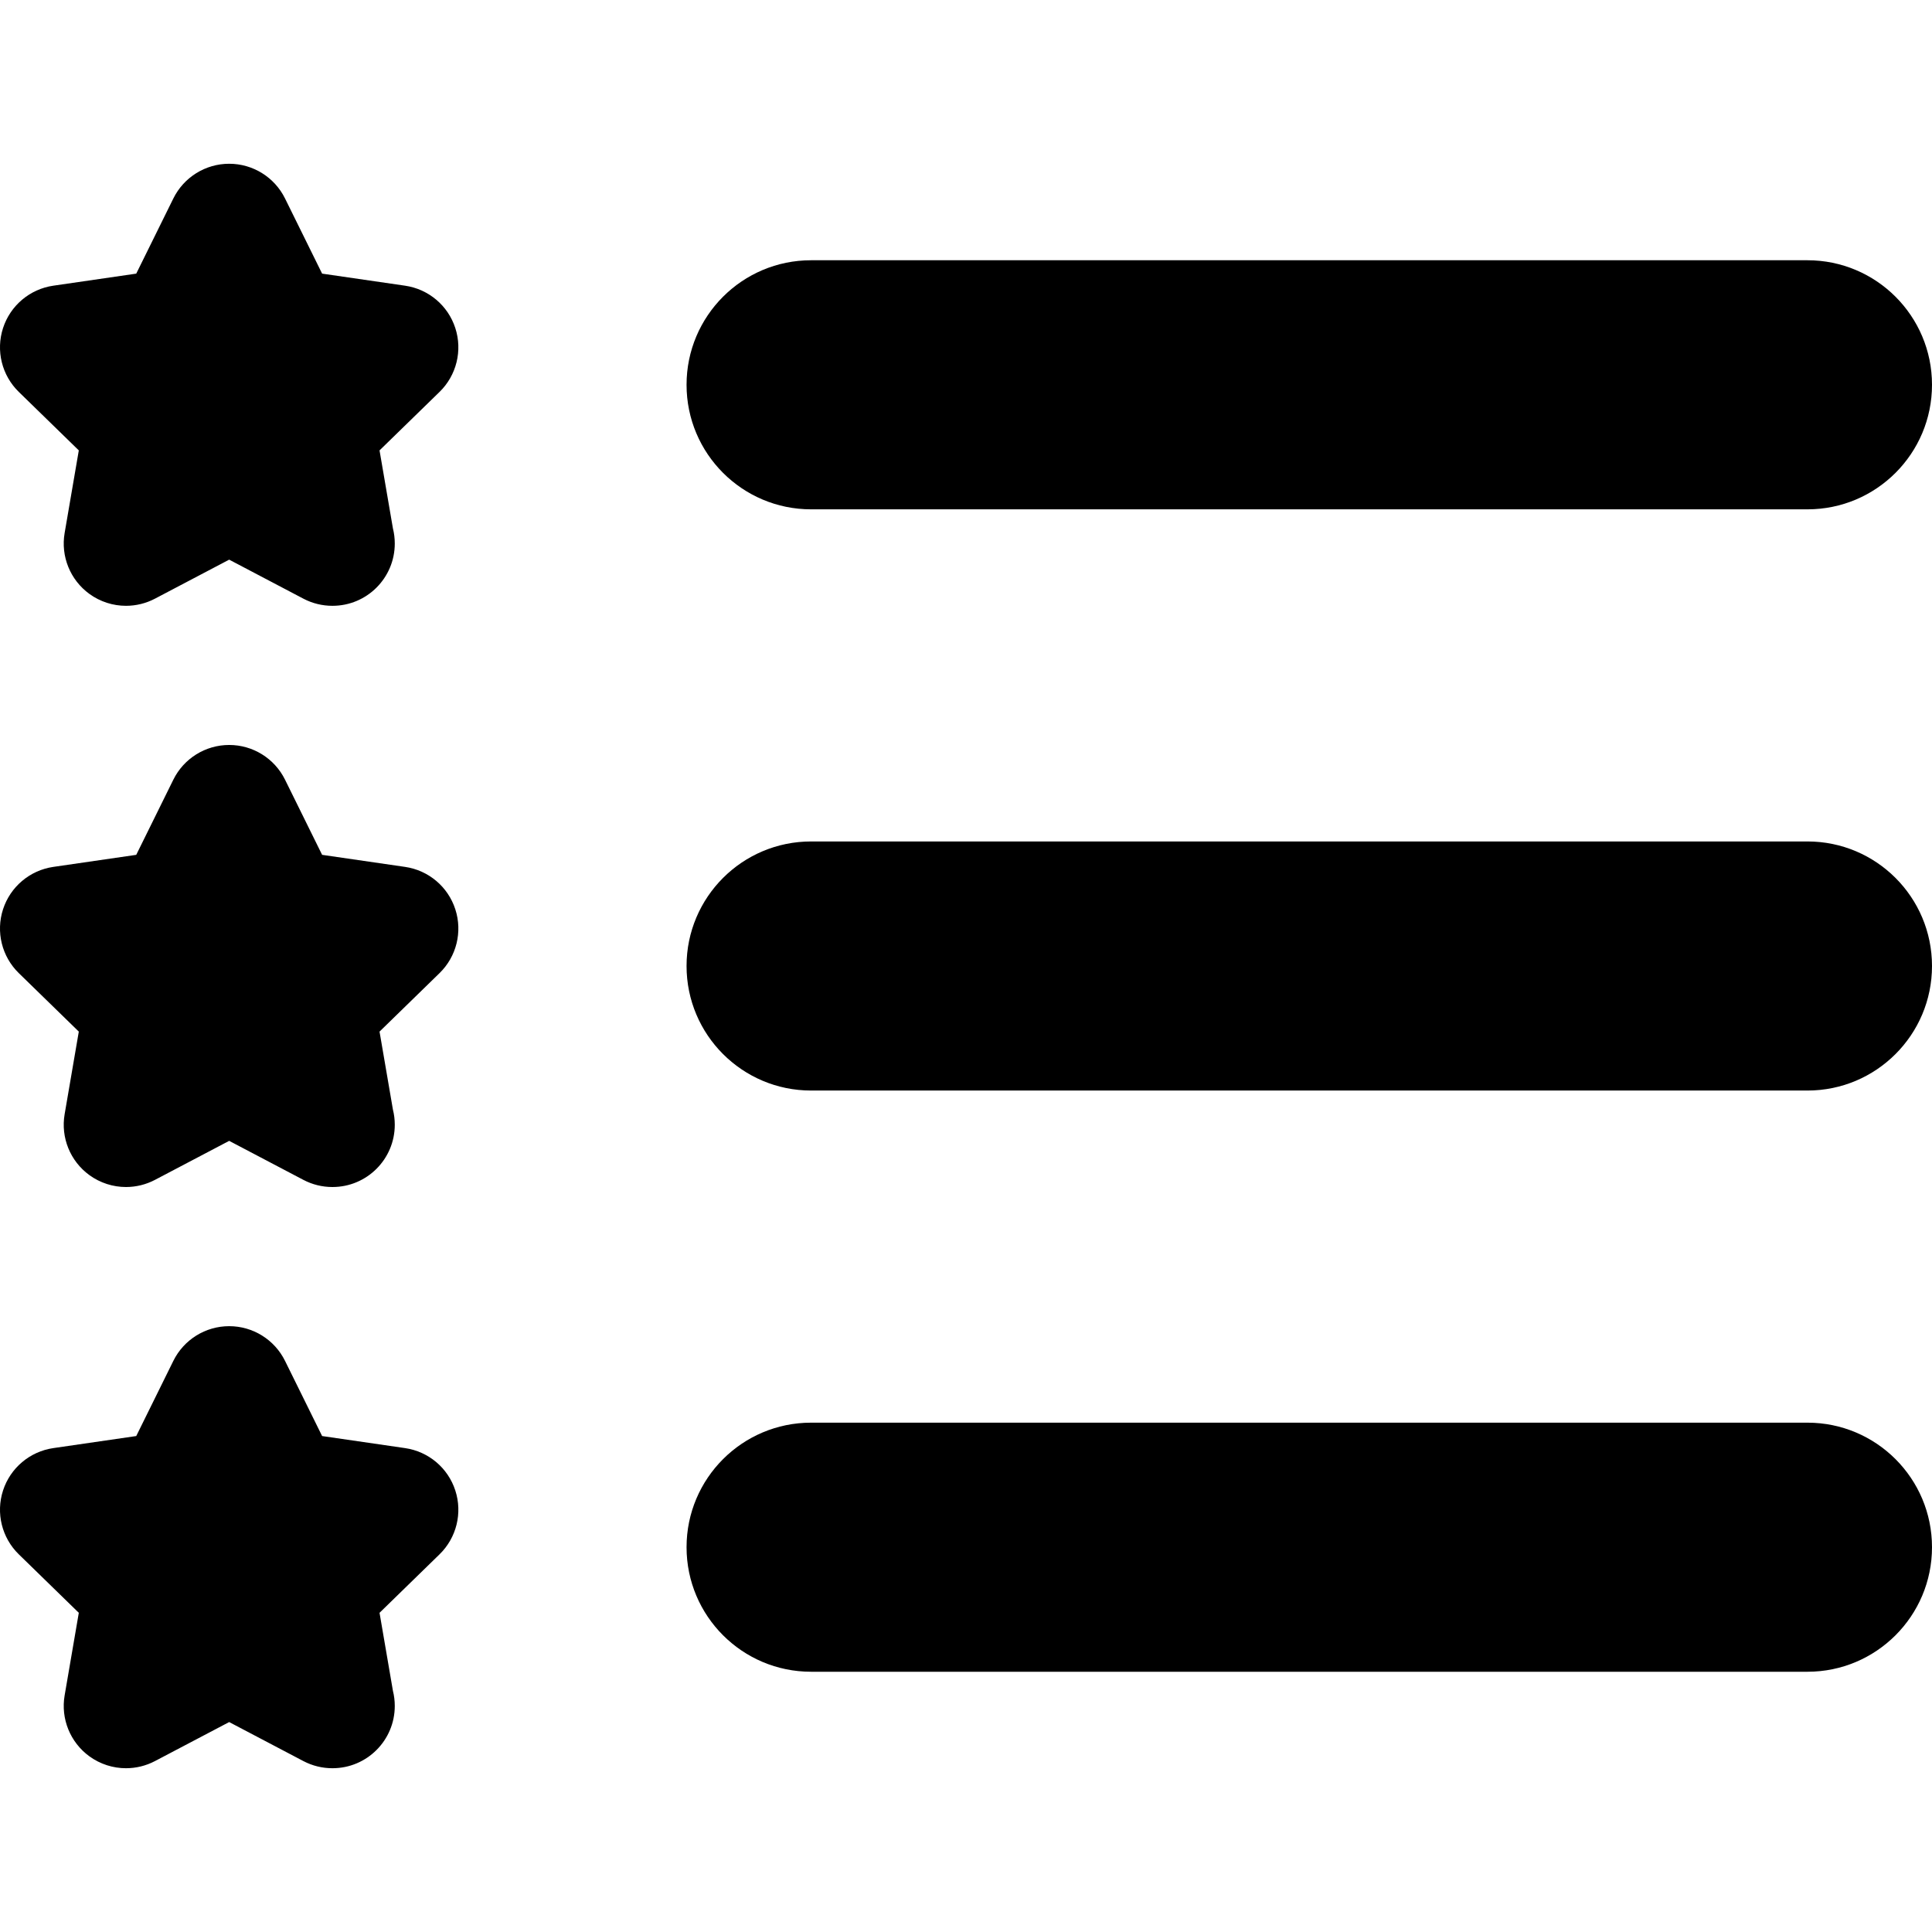
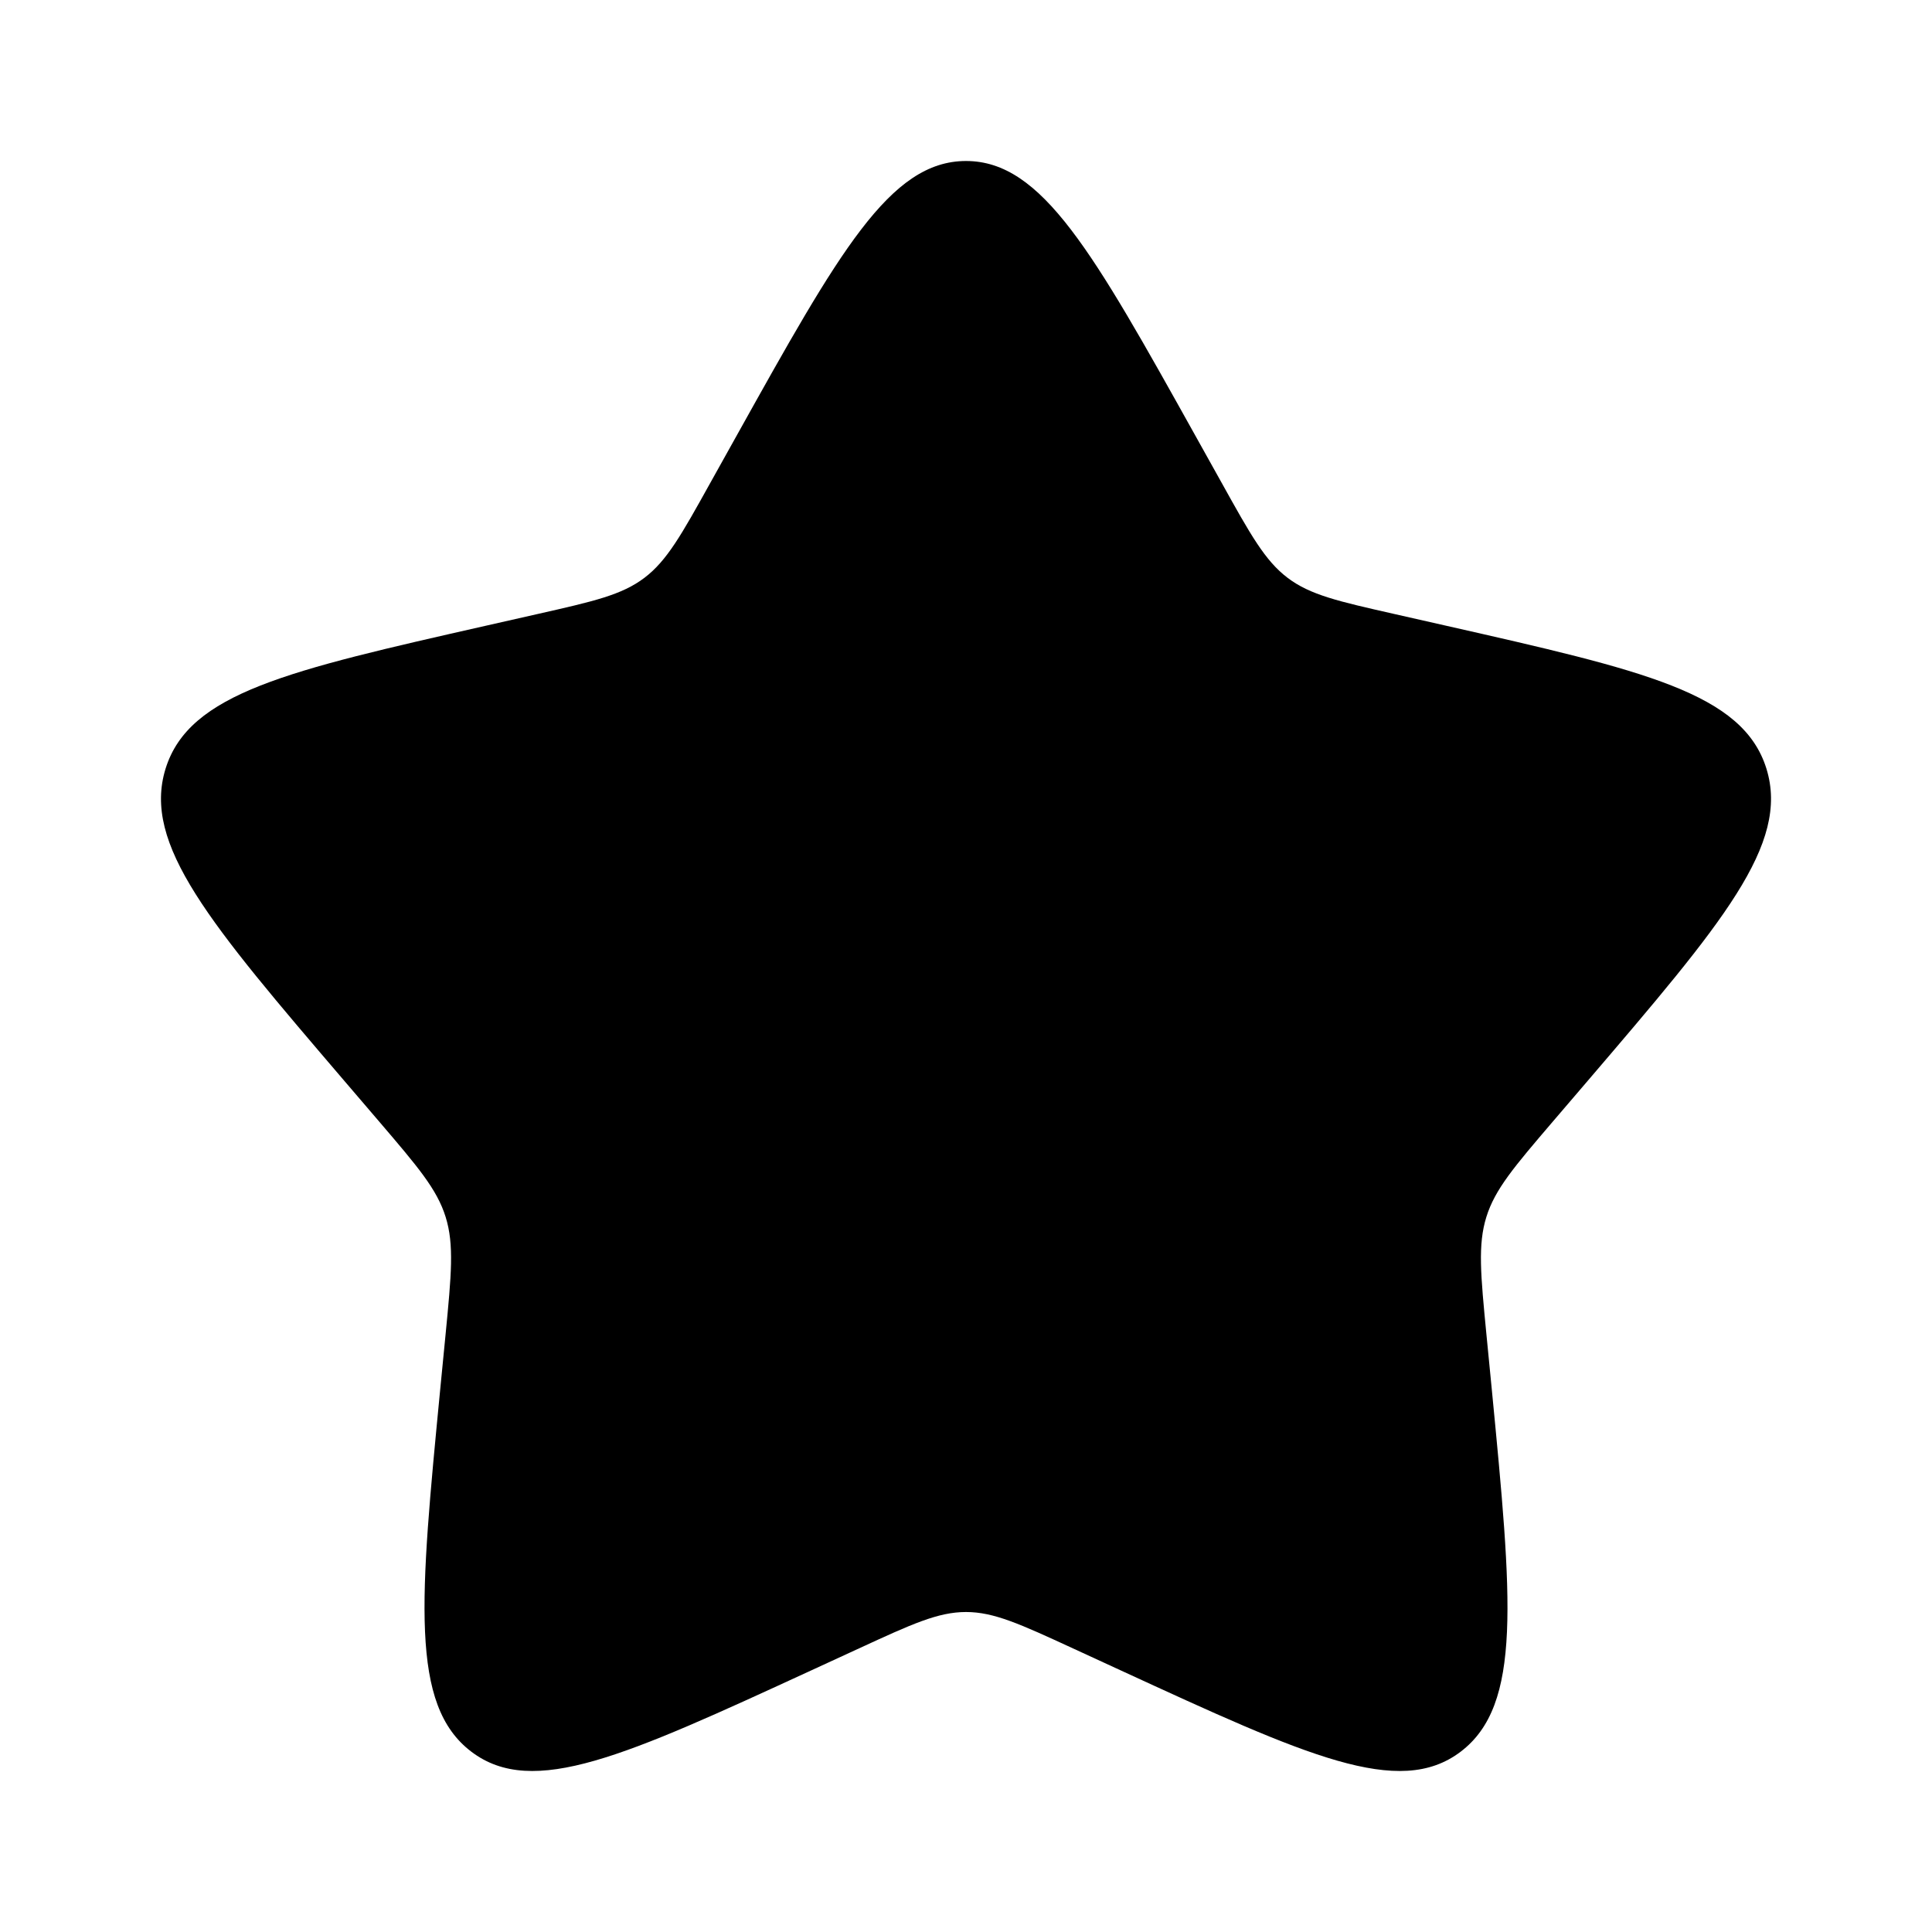
- <svg xmlns="http://www.w3.org/2000/svg" fill="currentColor" version="1.1" id="Layer_1" viewBox="0 0 232.688 232.688" xml:space="preserve">
-   <g id="XMLID_350_">
-     <g id="XMLID_351_">
-       <path id="XMLID_352_" d="M97.688,61.344h120c8.284,0,15-6.716,15-15s-6.716-15-15-15h-120c-8.284,0-15,6.716-15,15    S89.403,61.344,97.688,61.344z" />
-     </g>
-     <g id="XMLID_439_">
-       <path id="XMLID_440_" d="M217.688,101.344h-120c-8.284,0-15,6.716-15,15s6.716,15,15,15h120c8.284,0,15-6.716,15-15    S225.972,101.344,217.688,101.344z" />
-     </g>
-     <g id="XMLID_441_">
-       <path id="XMLID_443_" d="M217.688,171.344h-120c-8.284,0-15,6.716-15,15c0,8.284,6.716,15,15,15h120c8.284,0,15-6.716,15-15    C232.688,178.06,225.972,171.344,217.688,171.344z" />
-     </g>
-     <g id="XMLID_444_">
-       <path id="XMLID_445_" d="M48.785,104.408l-9.989-1.452l-4.467-9.052c-1.264-2.56-3.87-4.181-6.726-4.181    c-2.854,0-5.462,1.621-6.726,4.181l-4.468,9.052l-9.988,1.452c-2.825,0.41-5.173,2.389-6.055,5.104    c-0.882,2.715-0.146,5.695,1.897,7.688l7.228,7.045l-1.707,9.949c-0.483,2.814,0.674,5.658,2.983,7.336    c1.307,0.95,2.853,1.433,4.409,1.433c1.193,0,2.392-0.285,3.489-0.861l8.936-4.698l8.936,4.698    c1.098,0.577,2.296,0.861,3.489,0.861c0.007,0,0.015,0,0.021,0c4.142-0.001,7.499-3.358,7.499-7.5    c0-0.629-0.077-1.241-0.223-1.825l-1.612-9.393l7.228-7.045c2.045-1.993,2.78-4.973,1.898-7.688    C53.958,106.797,51.61,104.818,48.785,104.408z" />
-     </g>
-     <g id="XMLID_446_">
-       <path id="XMLID_447_" d="M48.785,34.408l-9.989-1.452l-4.467-9.052c-1.264-2.56-3.87-4.181-6.726-4.181    c-2.854,0-5.462,1.621-6.726,4.181l-4.468,9.052l-9.988,1.452c-2.825,0.41-5.173,2.389-6.055,5.104    c-0.882,2.715-0.146,5.695,1.897,7.688l7.228,7.045l-1.707,9.949c-0.483,2.814,0.674,5.658,2.983,7.336    c1.307,0.95,2.853,1.433,4.409,1.433c1.193,0,2.392-0.285,3.489-0.861l8.936-4.698l8.936,4.698    c1.098,0.577,2.296,0.861,3.489,0.861c0.007,0,0.015,0,0.021,0c4.142,0,7.499-3.358,7.499-7.5c0-0.629-0.077-1.241-0.223-1.825    l-1.612-9.393l7.228-7.045c2.045-1.993,2.78-4.973,1.898-7.688C53.958,36.797,51.61,34.818,48.785,34.408z" />
-     </g>
-     <g id="XMLID_448_">
-       <path id="XMLID_449_" d="M48.785,174.408l-9.989-1.452l-4.467-9.052c-1.264-2.56-3.87-4.181-6.726-4.181    c-2.854,0-5.462,1.621-6.726,4.181l-4.468,9.052l-9.988,1.452c-2.825,0.41-5.173,2.389-6.055,5.104    c-0.882,2.715-0.146,5.695,1.897,7.688l7.228,7.045l-1.707,9.949c-0.483,2.814,0.674,5.658,2.983,7.336    c1.307,0.95,2.853,1.433,4.409,1.433c1.193,0,2.392-0.285,3.489-0.861l8.936-4.698l8.936,4.698    c1.098,0.577,2.296,0.861,3.489,0.861c0.007,0,0.015,0,0.021,0c4.142-0.001,7.499-3.358,7.499-7.5    c0-0.629-0.077-1.241-0.223-1.825l-1.612-9.393l7.228-7.045c2.045-1.993,2.78-4.973,1.898-7.688    C53.958,176.797,51.61,174.818,48.785,174.408z" />
-     </g>
-   </g>
+ <svg xmlns="http://www.w3.org/2000/svg" width="800px" height="800px" viewBox="0 0 24 24" fill="none">
+   <path d="M9.153 5.408C10.42 3.136 11.053 2 12 2C12.947 2 13.58 3.136 14.847 5.408L15.175 5.996C15.534 6.642 15.714 6.965 15.995 7.178C16.276 7.391 16.625 7.47 17.324 7.628L17.96 7.772C20.42 8.329 21.65 8.607 21.943 9.548C22.235 10.489 21.397 11.469 19.72 13.43L19.286 13.937C18.81 14.494 18.571 14.773 18.464 15.118C18.357 15.462 18.393 15.834 18.465 16.578L18.531 17.254C18.784 19.871 18.911 21.179 18.145 21.76C17.379 22.342 16.227 21.811 13.924 20.751L13.329 20.477C12.674 20.175 12.347 20.025 12 20.025C11.653 20.025 11.326 20.175 10.671 20.477L10.076 20.751C7.773 21.811 6.621 22.342 5.855 21.76C5.089 21.179 5.216 19.871 5.469 17.254L5.535 16.578C5.607 15.834 5.643 15.462 5.536 15.118C5.429 14.773 5.19 14.494 4.714 13.937L4.28 13.43C2.603 11.469 1.765 10.489 2.057 9.548C2.35 8.607 3.58 8.329 6.04 7.772L6.676 7.628C7.375 7.47 7.724 7.391 8.005 7.178C8.286 6.965 8.466 6.642 8.825 5.996L9.153 5.408Z" fill="currentColor" />
</svg>
